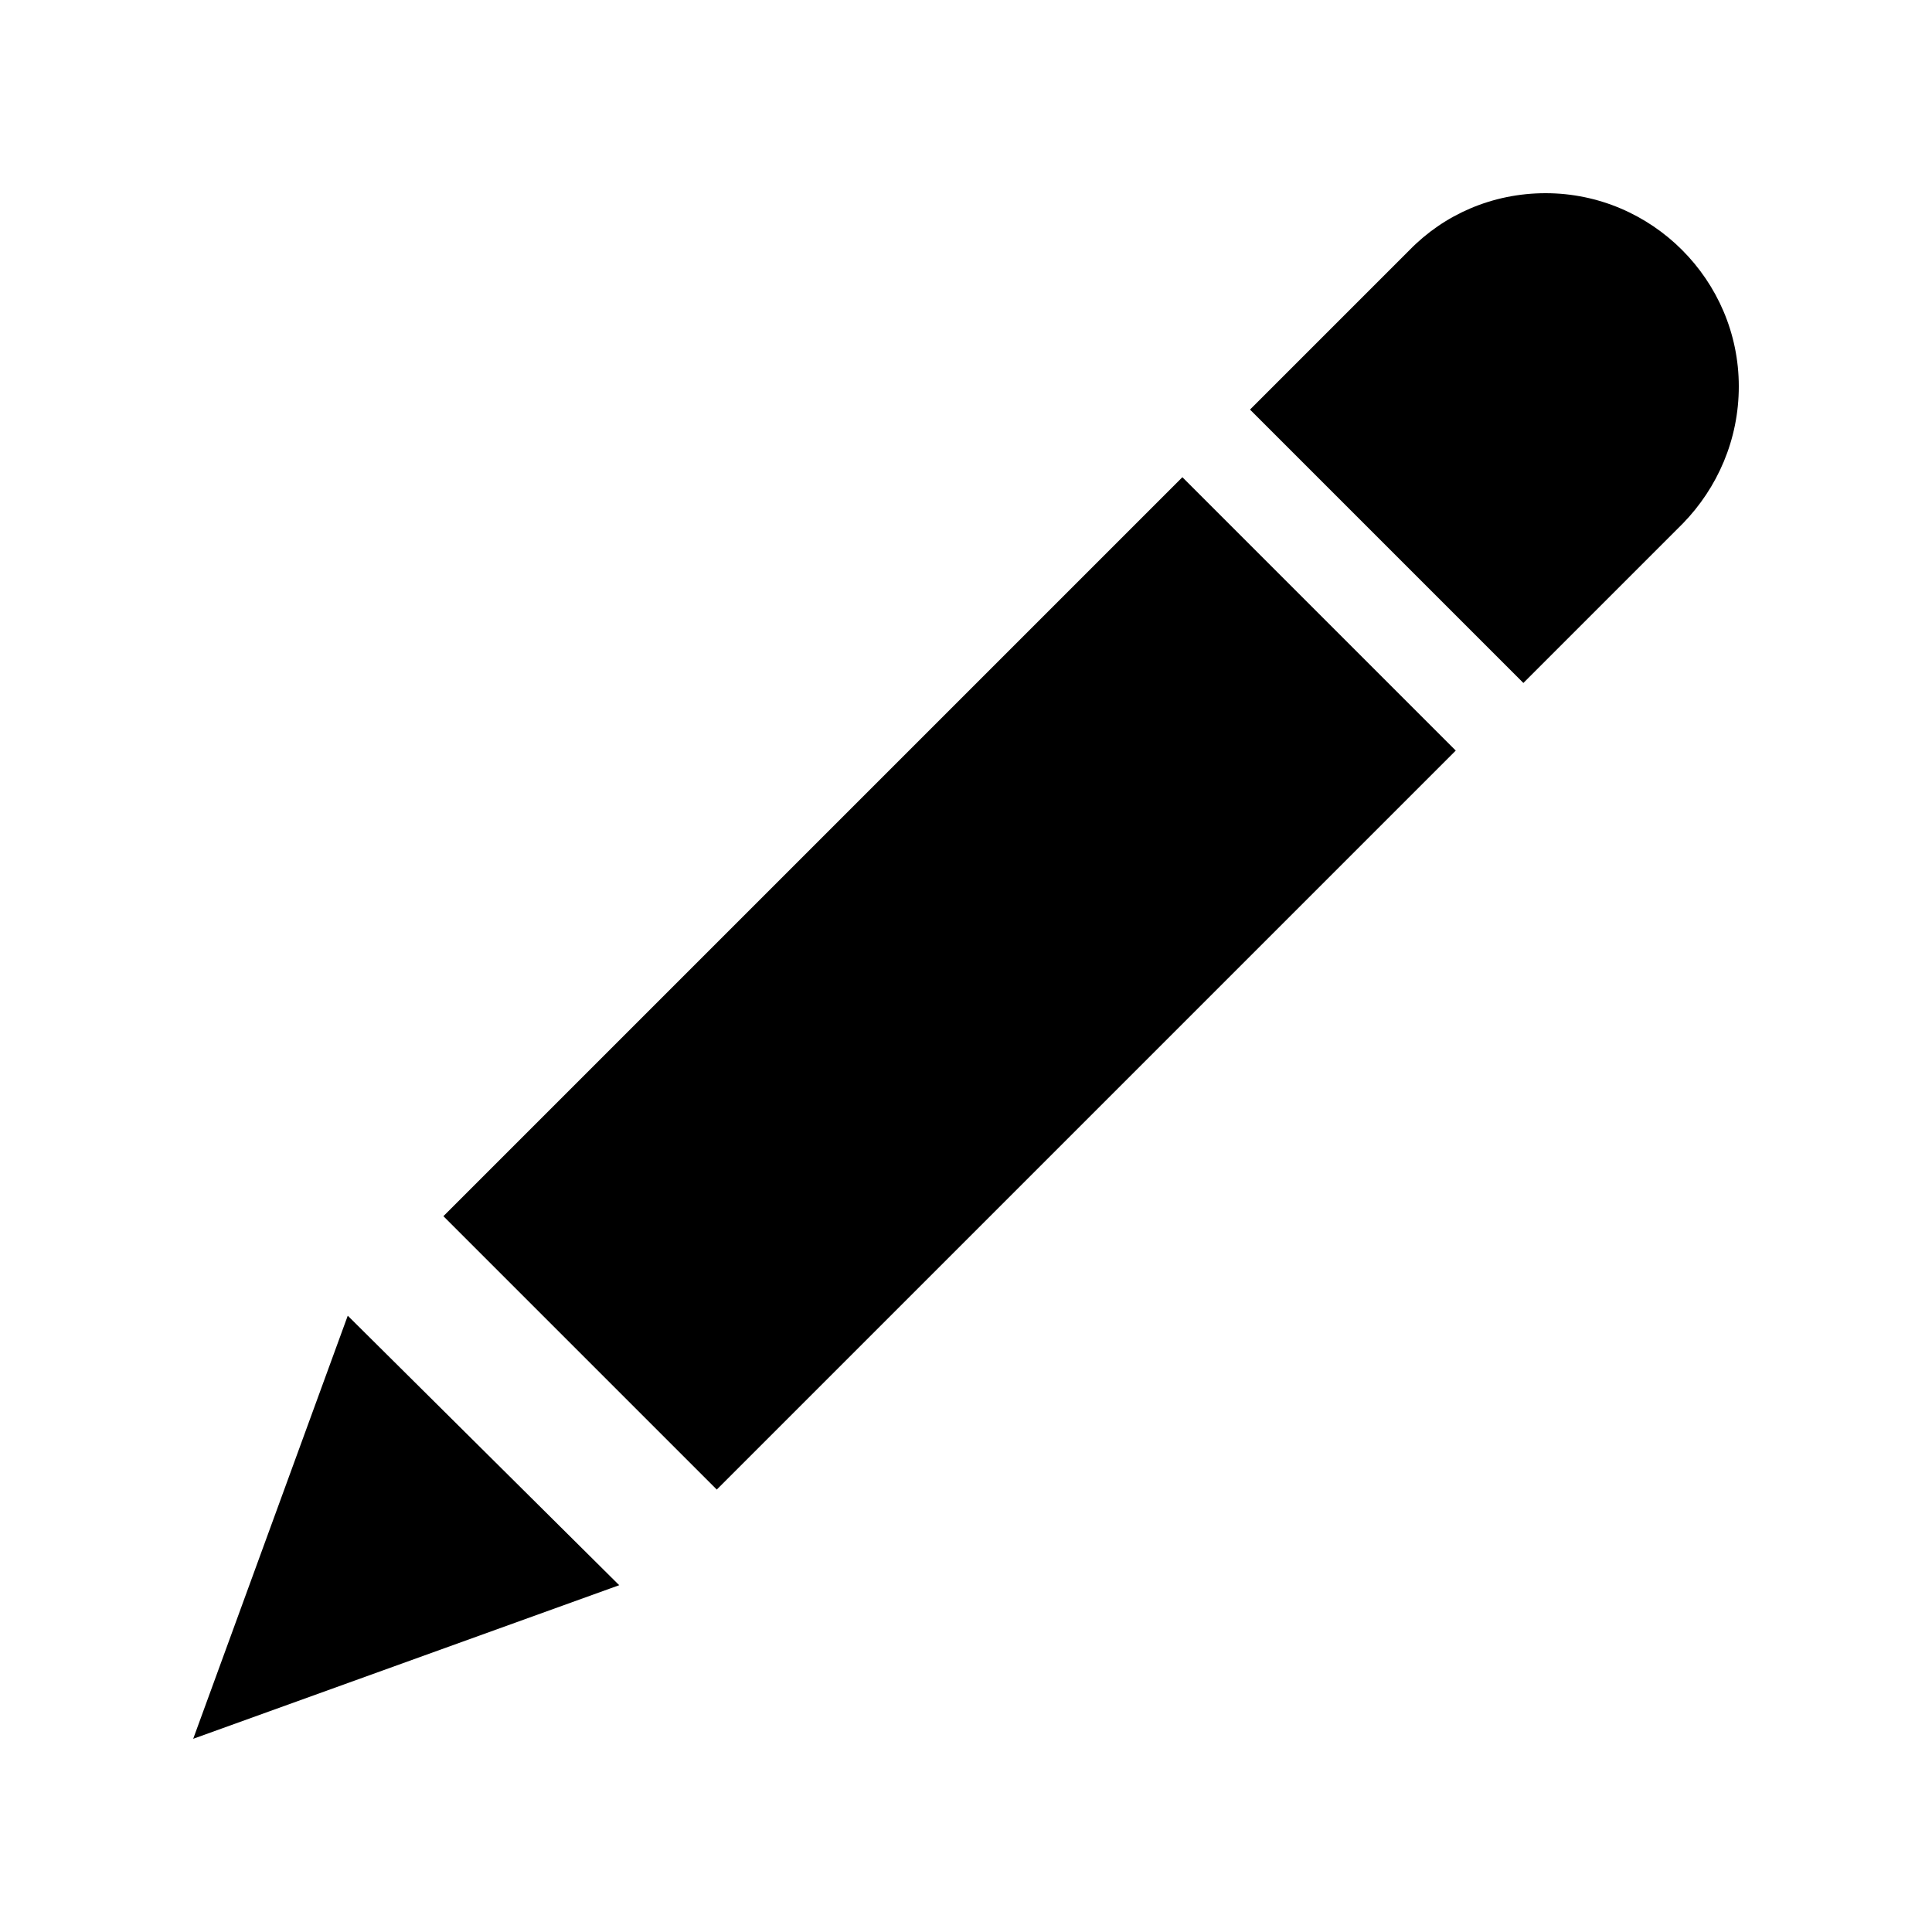
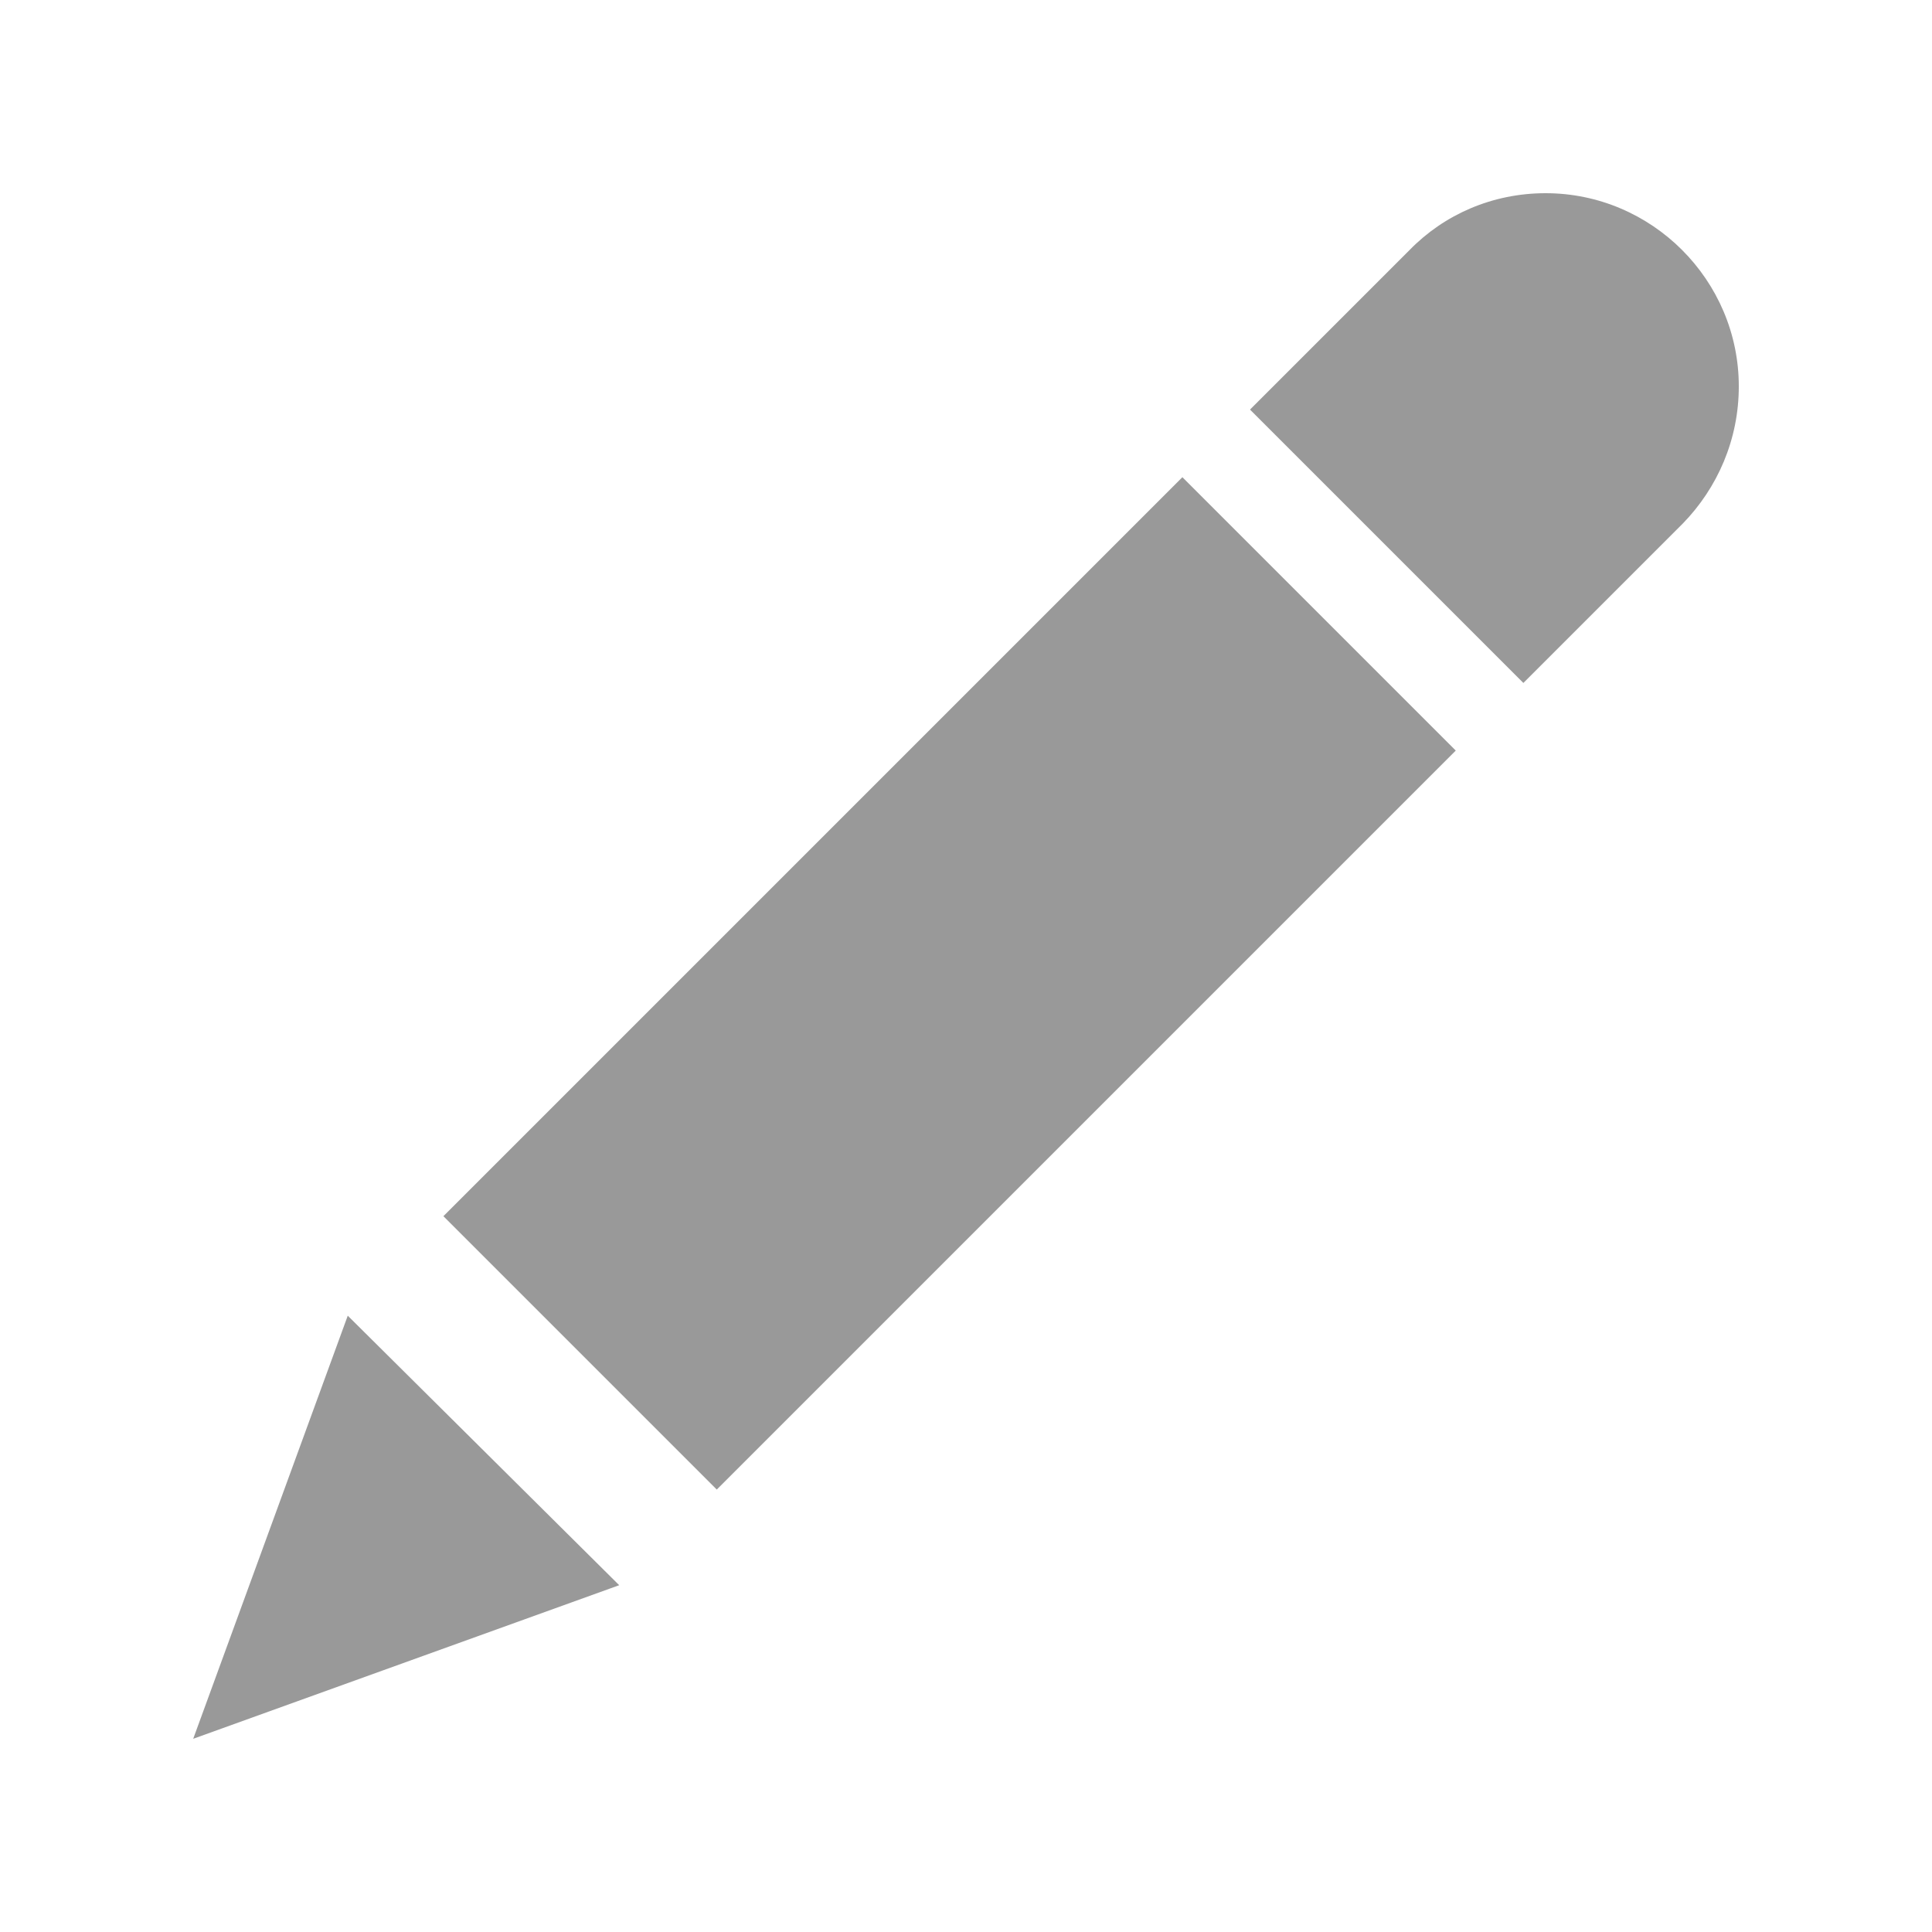
- <svg xmlns="http://www.w3.org/2000/svg" version="1.1" id="Layer_1" x="0px" y="0px" viewBox="0 0 20 20" enable-background="new 0 0 20 20" xml:space="preserve">
+ <svg xmlns="http://www.w3.org/2000/svg" fill="#999" version="1.1" id="Layer_1" x="0px" y="0px" viewBox="0 0 20 20" enable-background="new 0 0 20 20" xml:space="preserve">
  <g id="edit_2_">
    <g>
      <path fill-rule="evenodd" clip-rule="evenodd" d="M4.59,12.59l2.83,2.83l7.65-7.65l-2.83-2.83L4.59,12.59z M2,18l4.41-1.59    l-2.81-2.79L2,18z M16,2c-0.55,0-1.05,0.22-1.41,0.59l-1.65,1.65l2.83,2.83l1.65-1.65C17.78,5.05,18,4.55,18,4C18,2.9,17.1,2,16,2    z" />
    </g>
  </g>
</svg>
